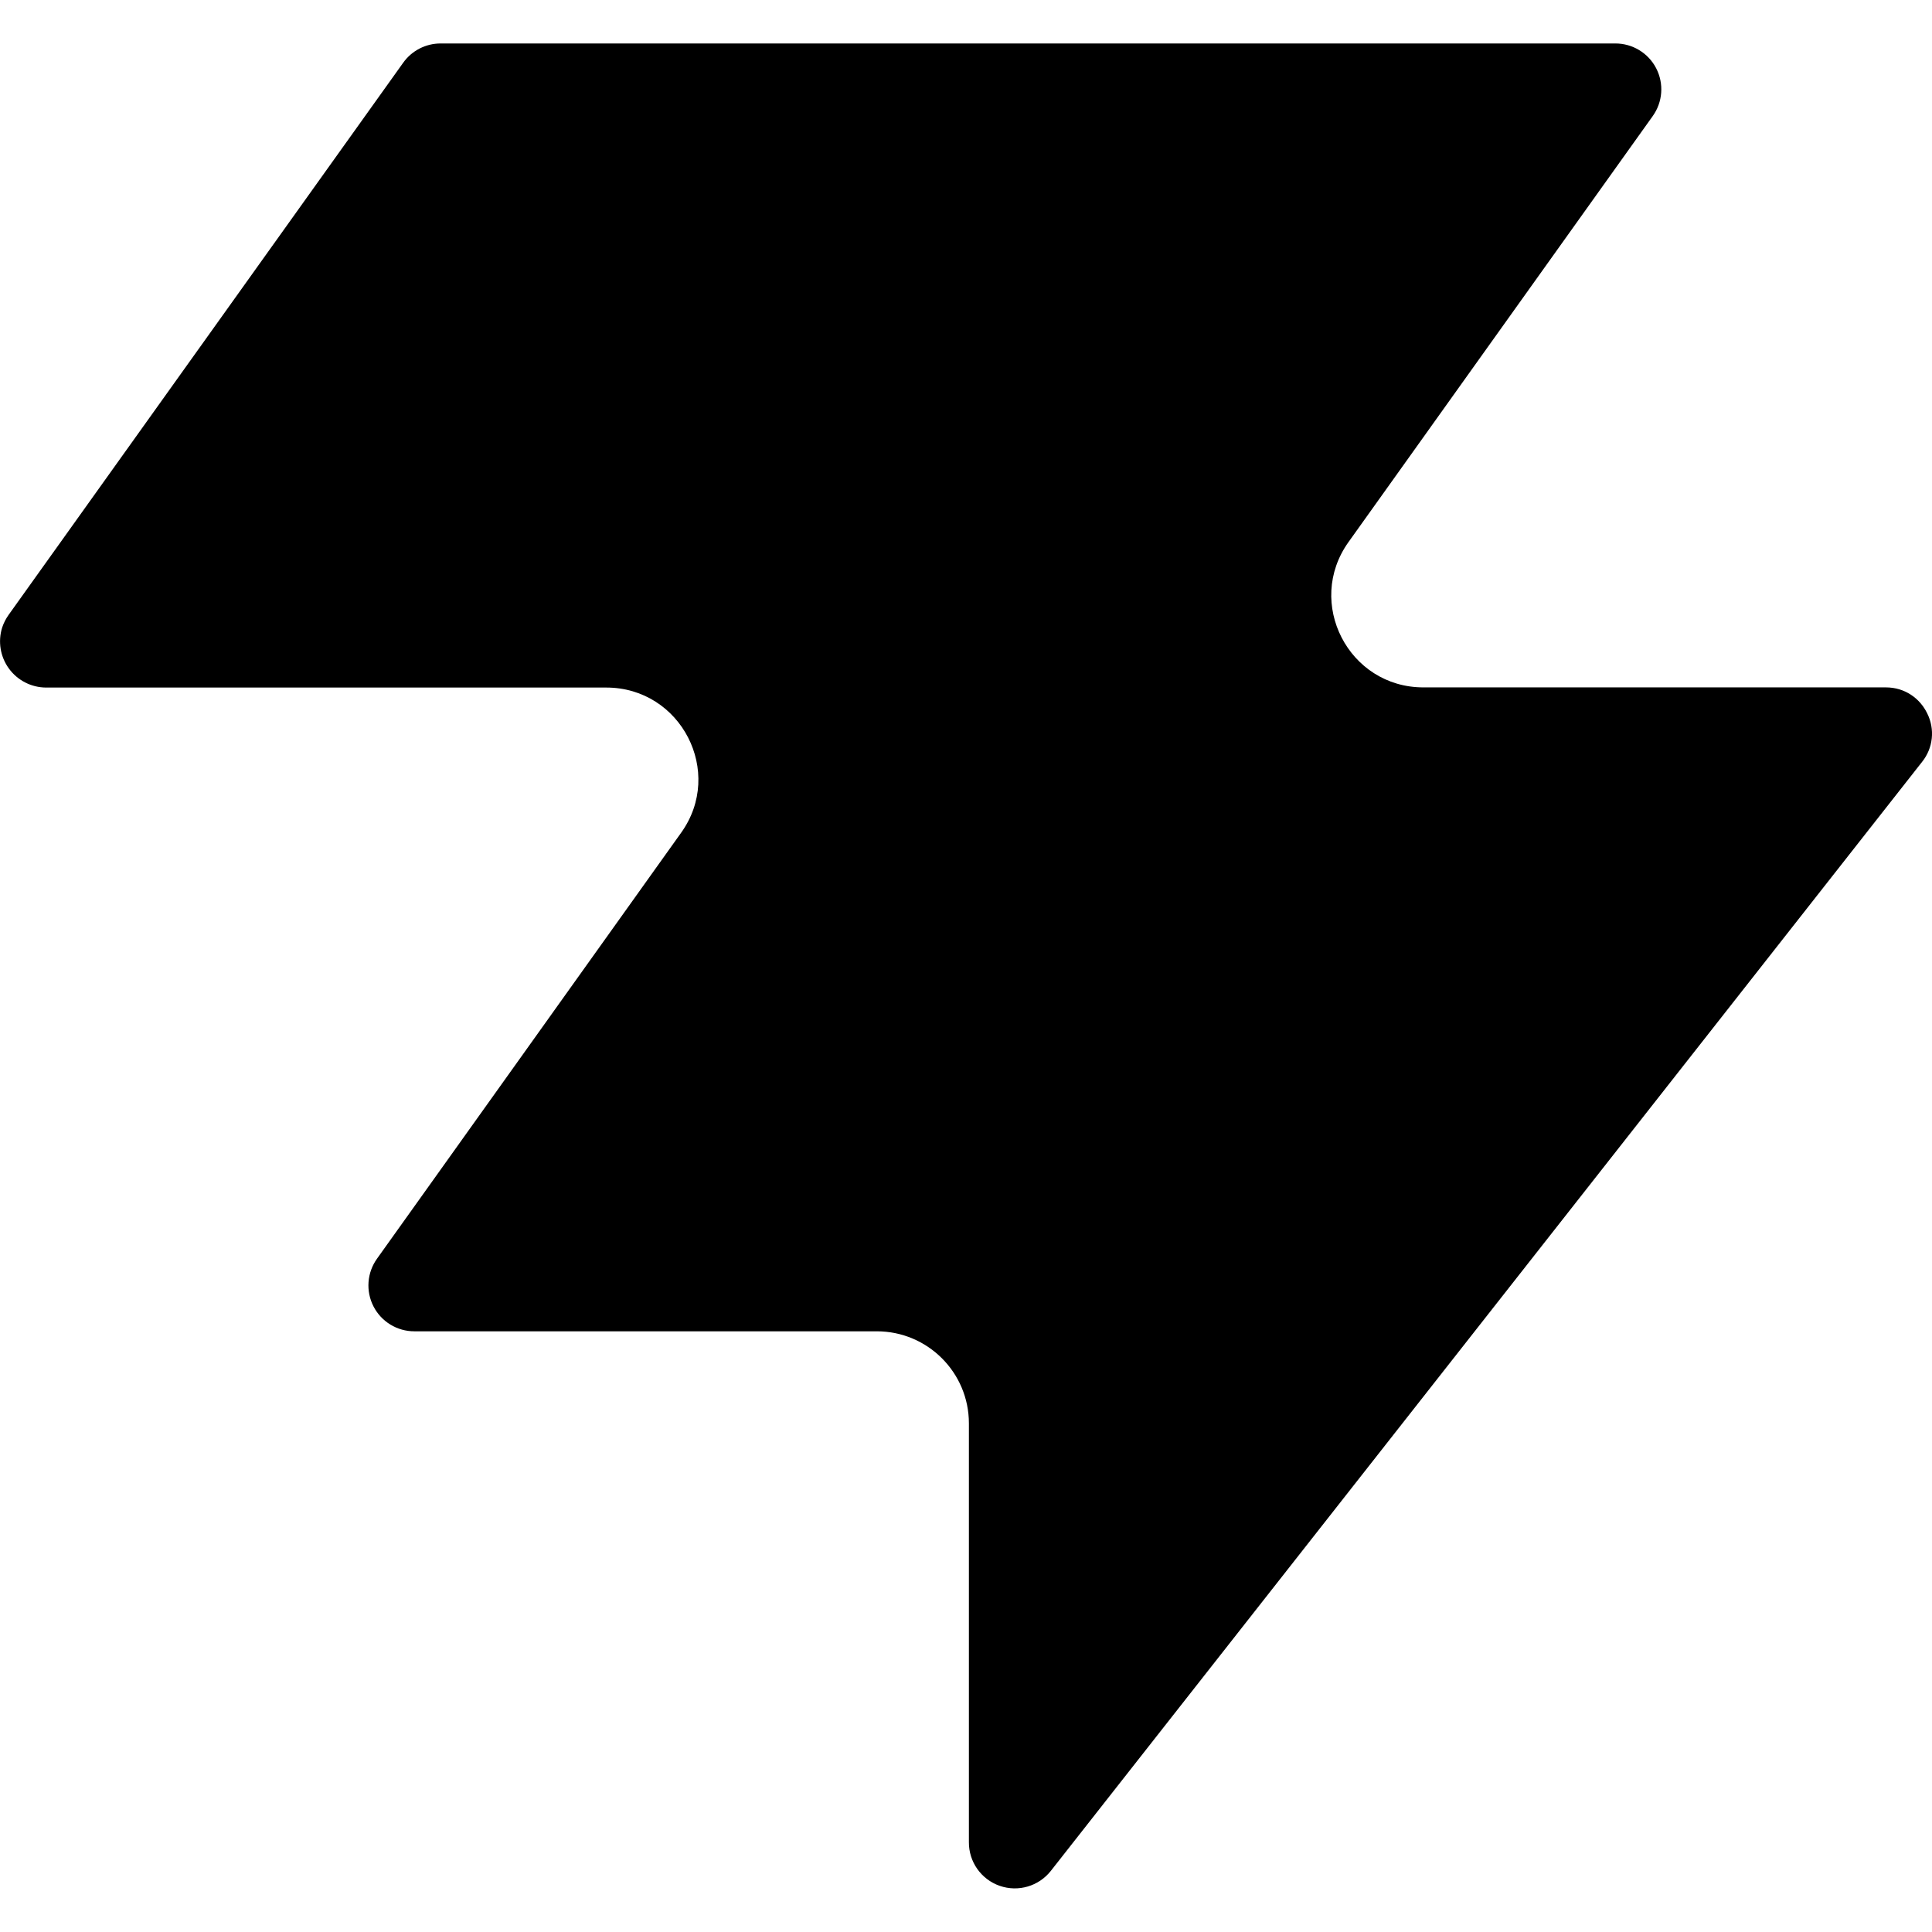
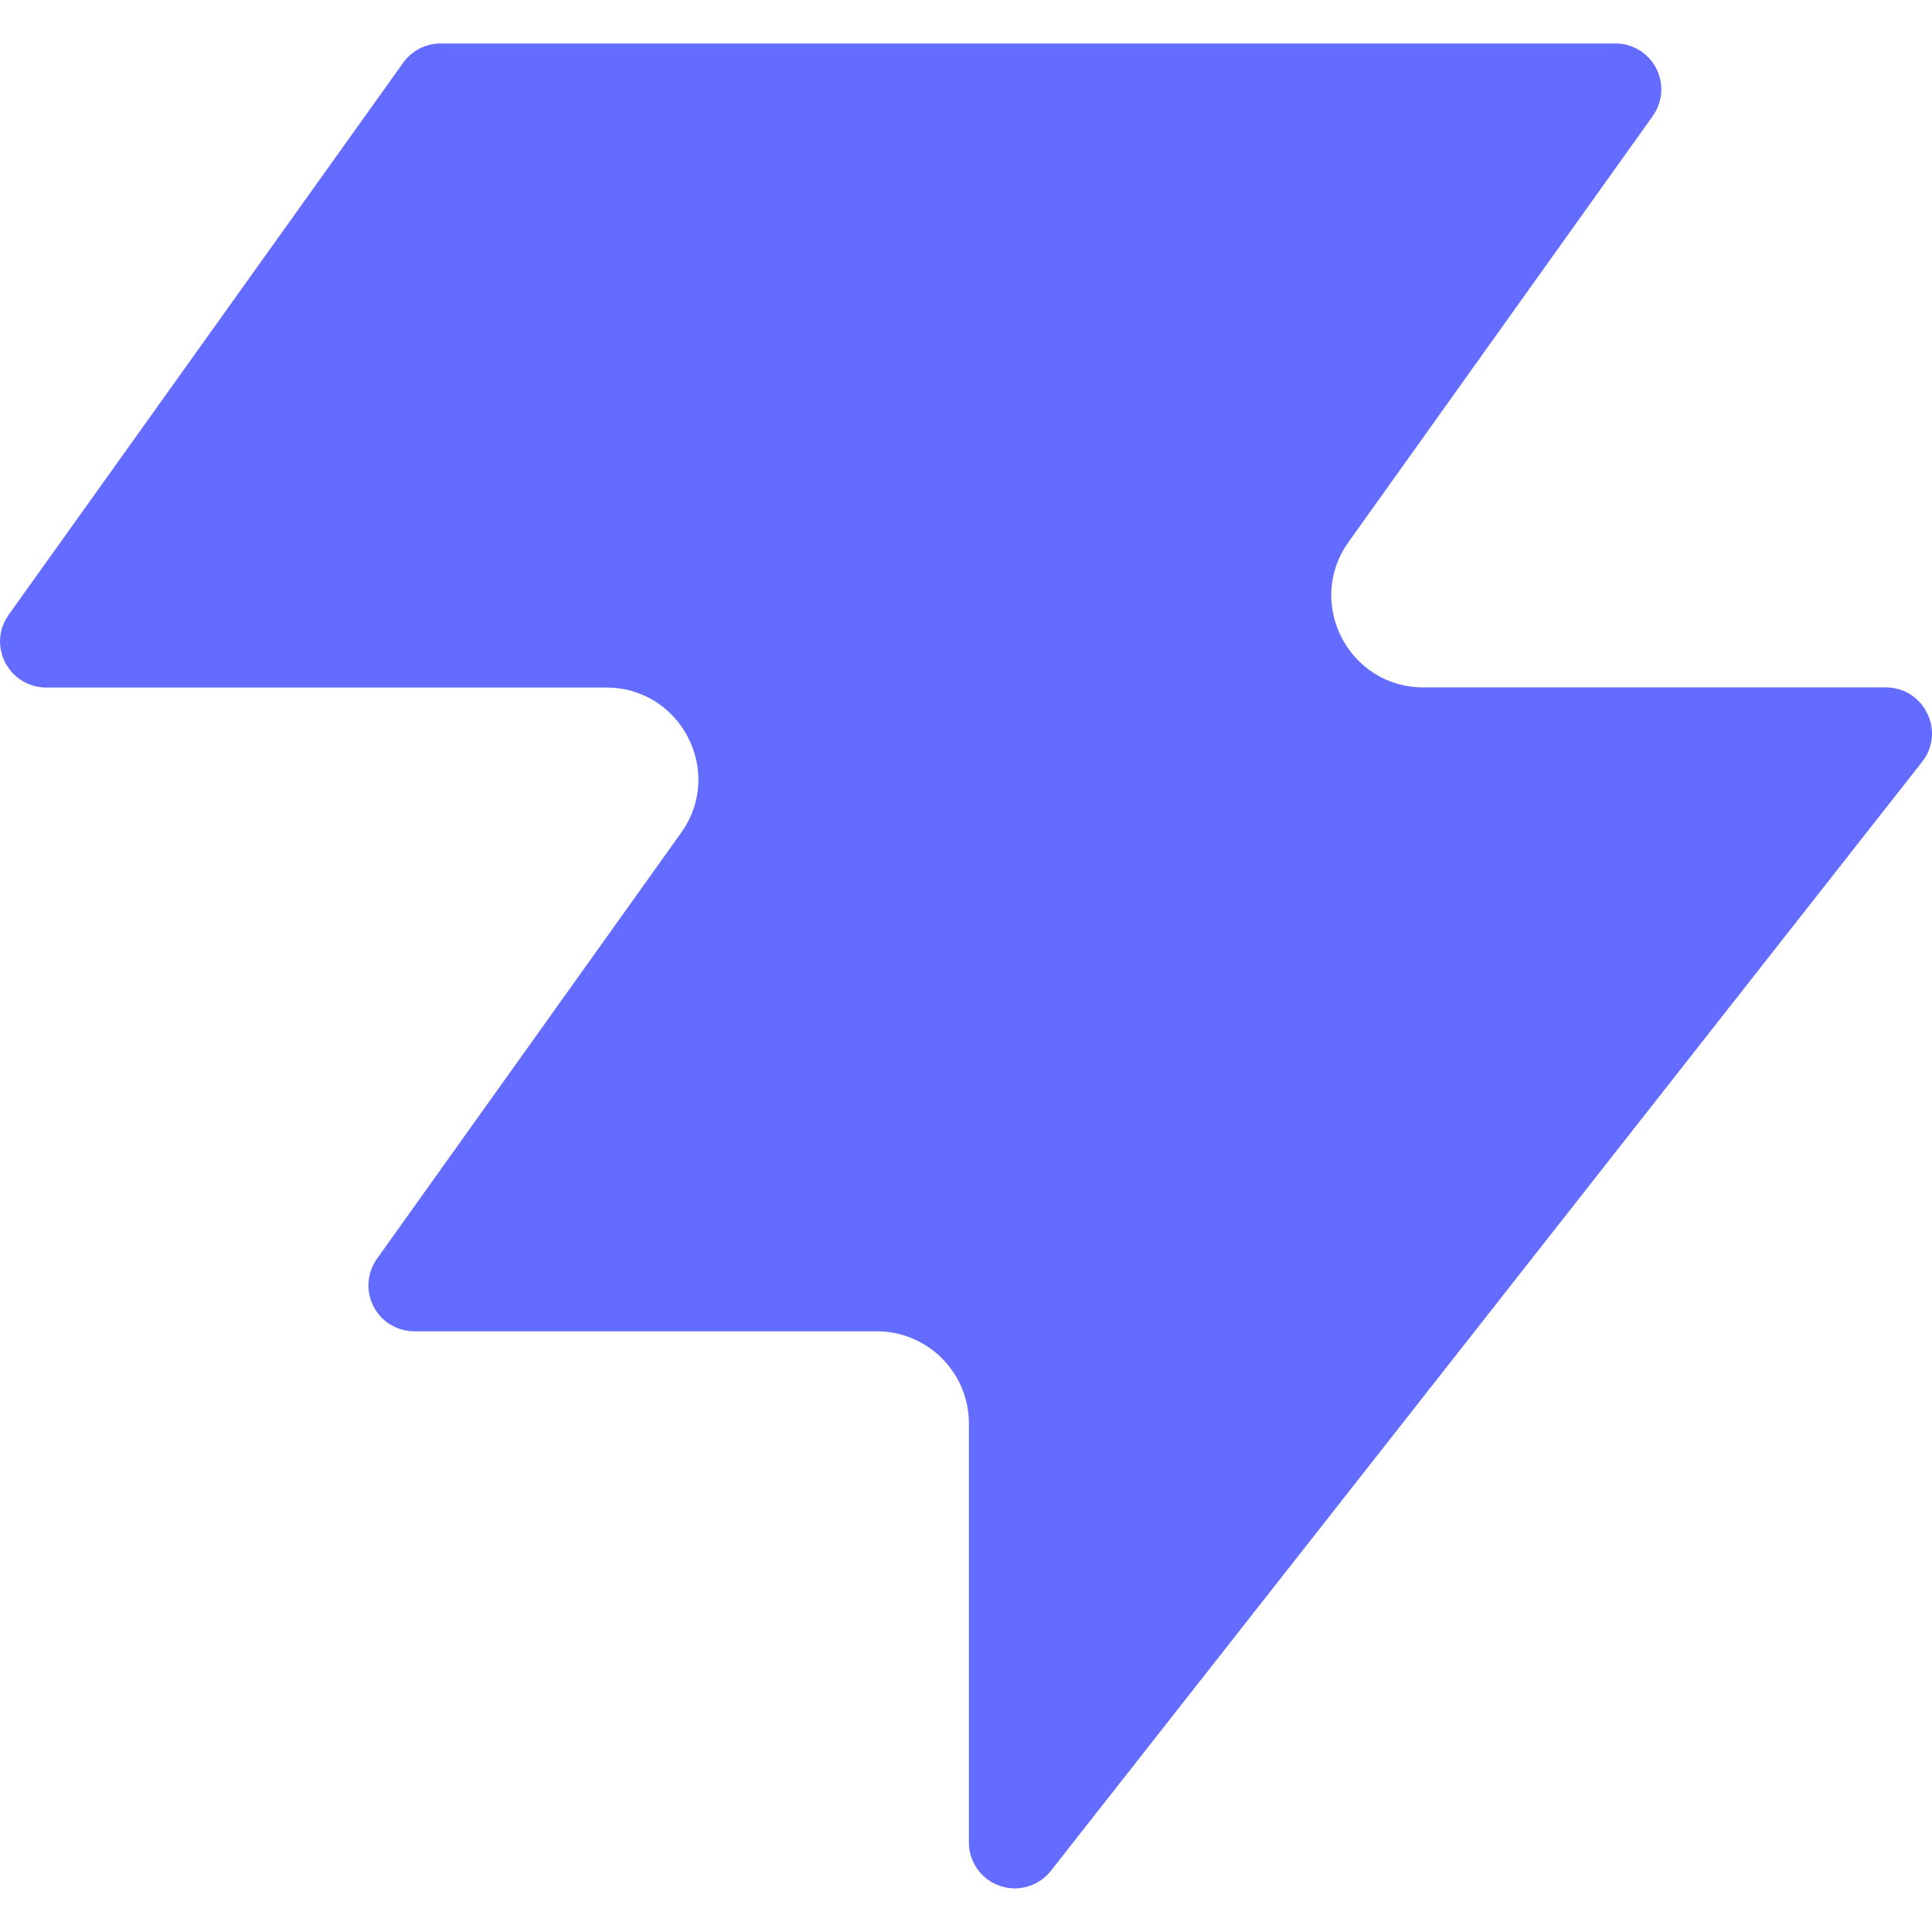
- <svg xmlns="http://www.w3.org/2000/svg" role="img" viewBox="0 0 24 24">
+ <svg xmlns="http://www.w3.org/2000/svg" fill="#646CFF" role="img" viewBox="0 0 24 24">
  <path d="M13.056 23.238a.57.57 0 0 1-1.02-.355v-5.202c0-.63-.512-1.143-1.144-1.143H5.148a.57.57 0 0 1-.464-.903l3.777-5.29c.54-.753 0-1.804-.93-1.804H.57a.574.574 0 0 1-.543-.746.6.6 0 0 1 .08-.157L5.008.78a.57.57 0 0 1 .467-.24h14.589a.57.57 0 0 1 .466.903l-3.778 5.29c-.54.755 0 1.806.93 1.806h5.745c.238 0 .424.138.513.322a.56.56 0 0 1-.063.603z" />
</svg>
